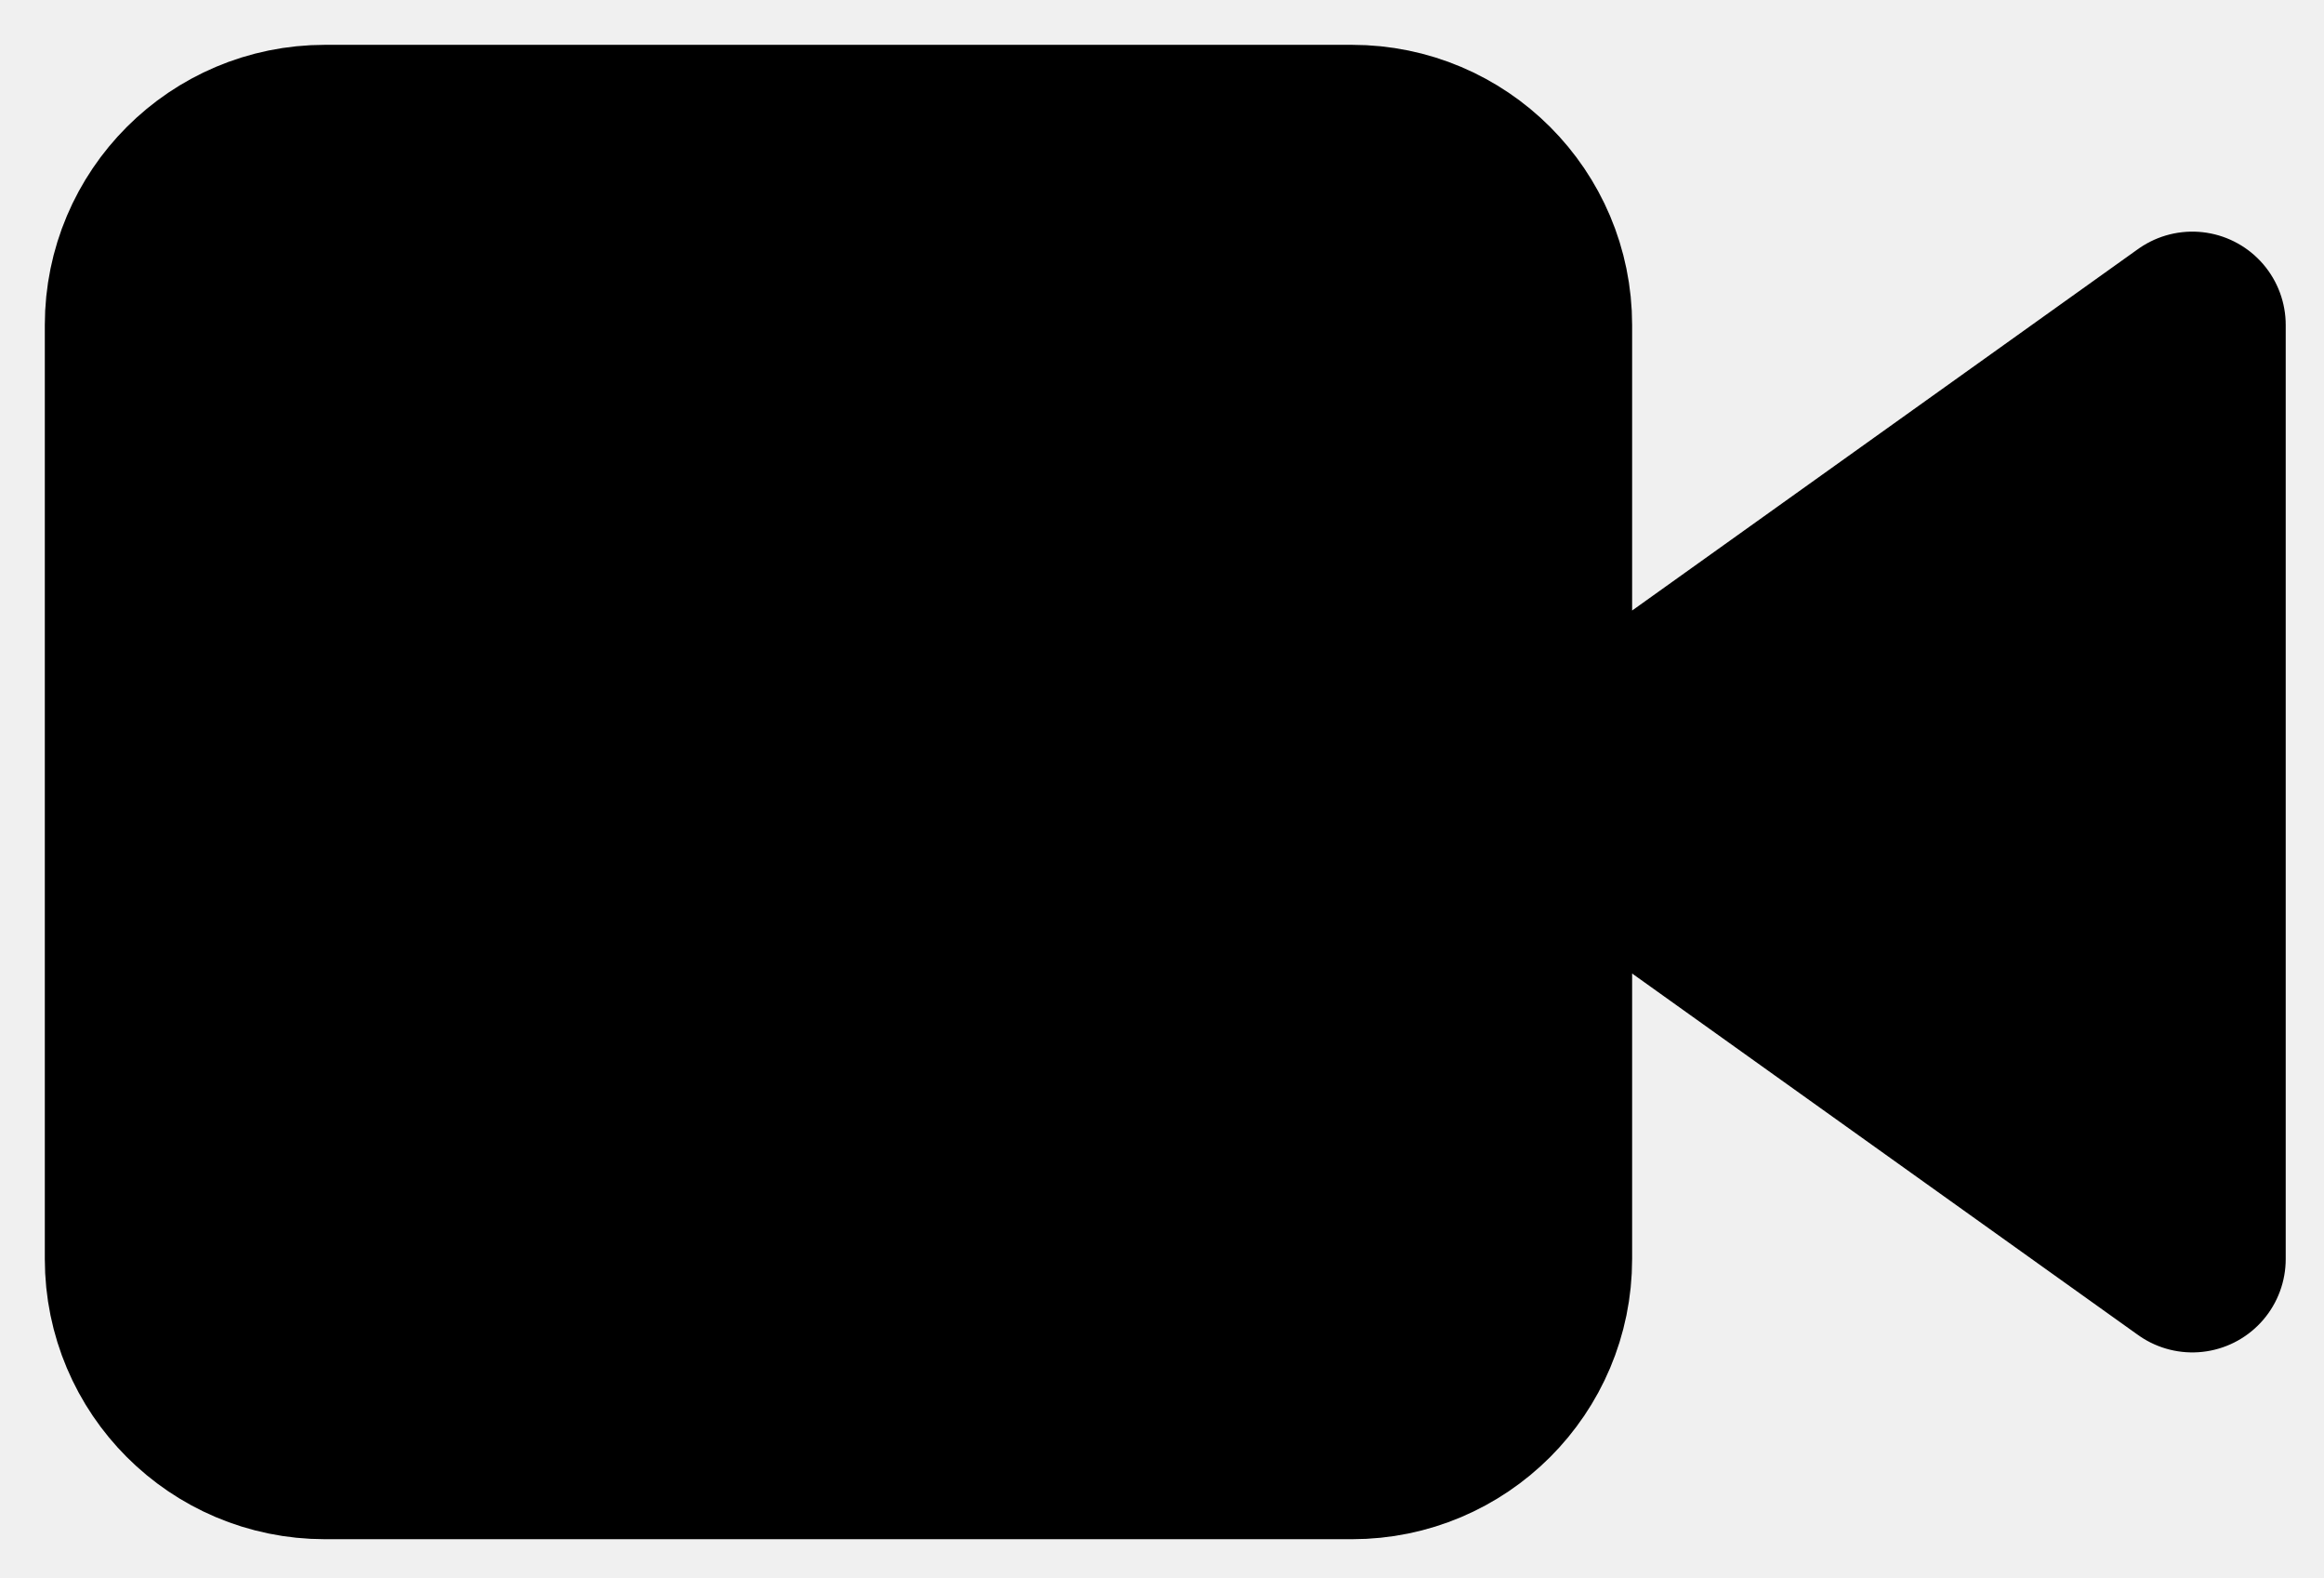
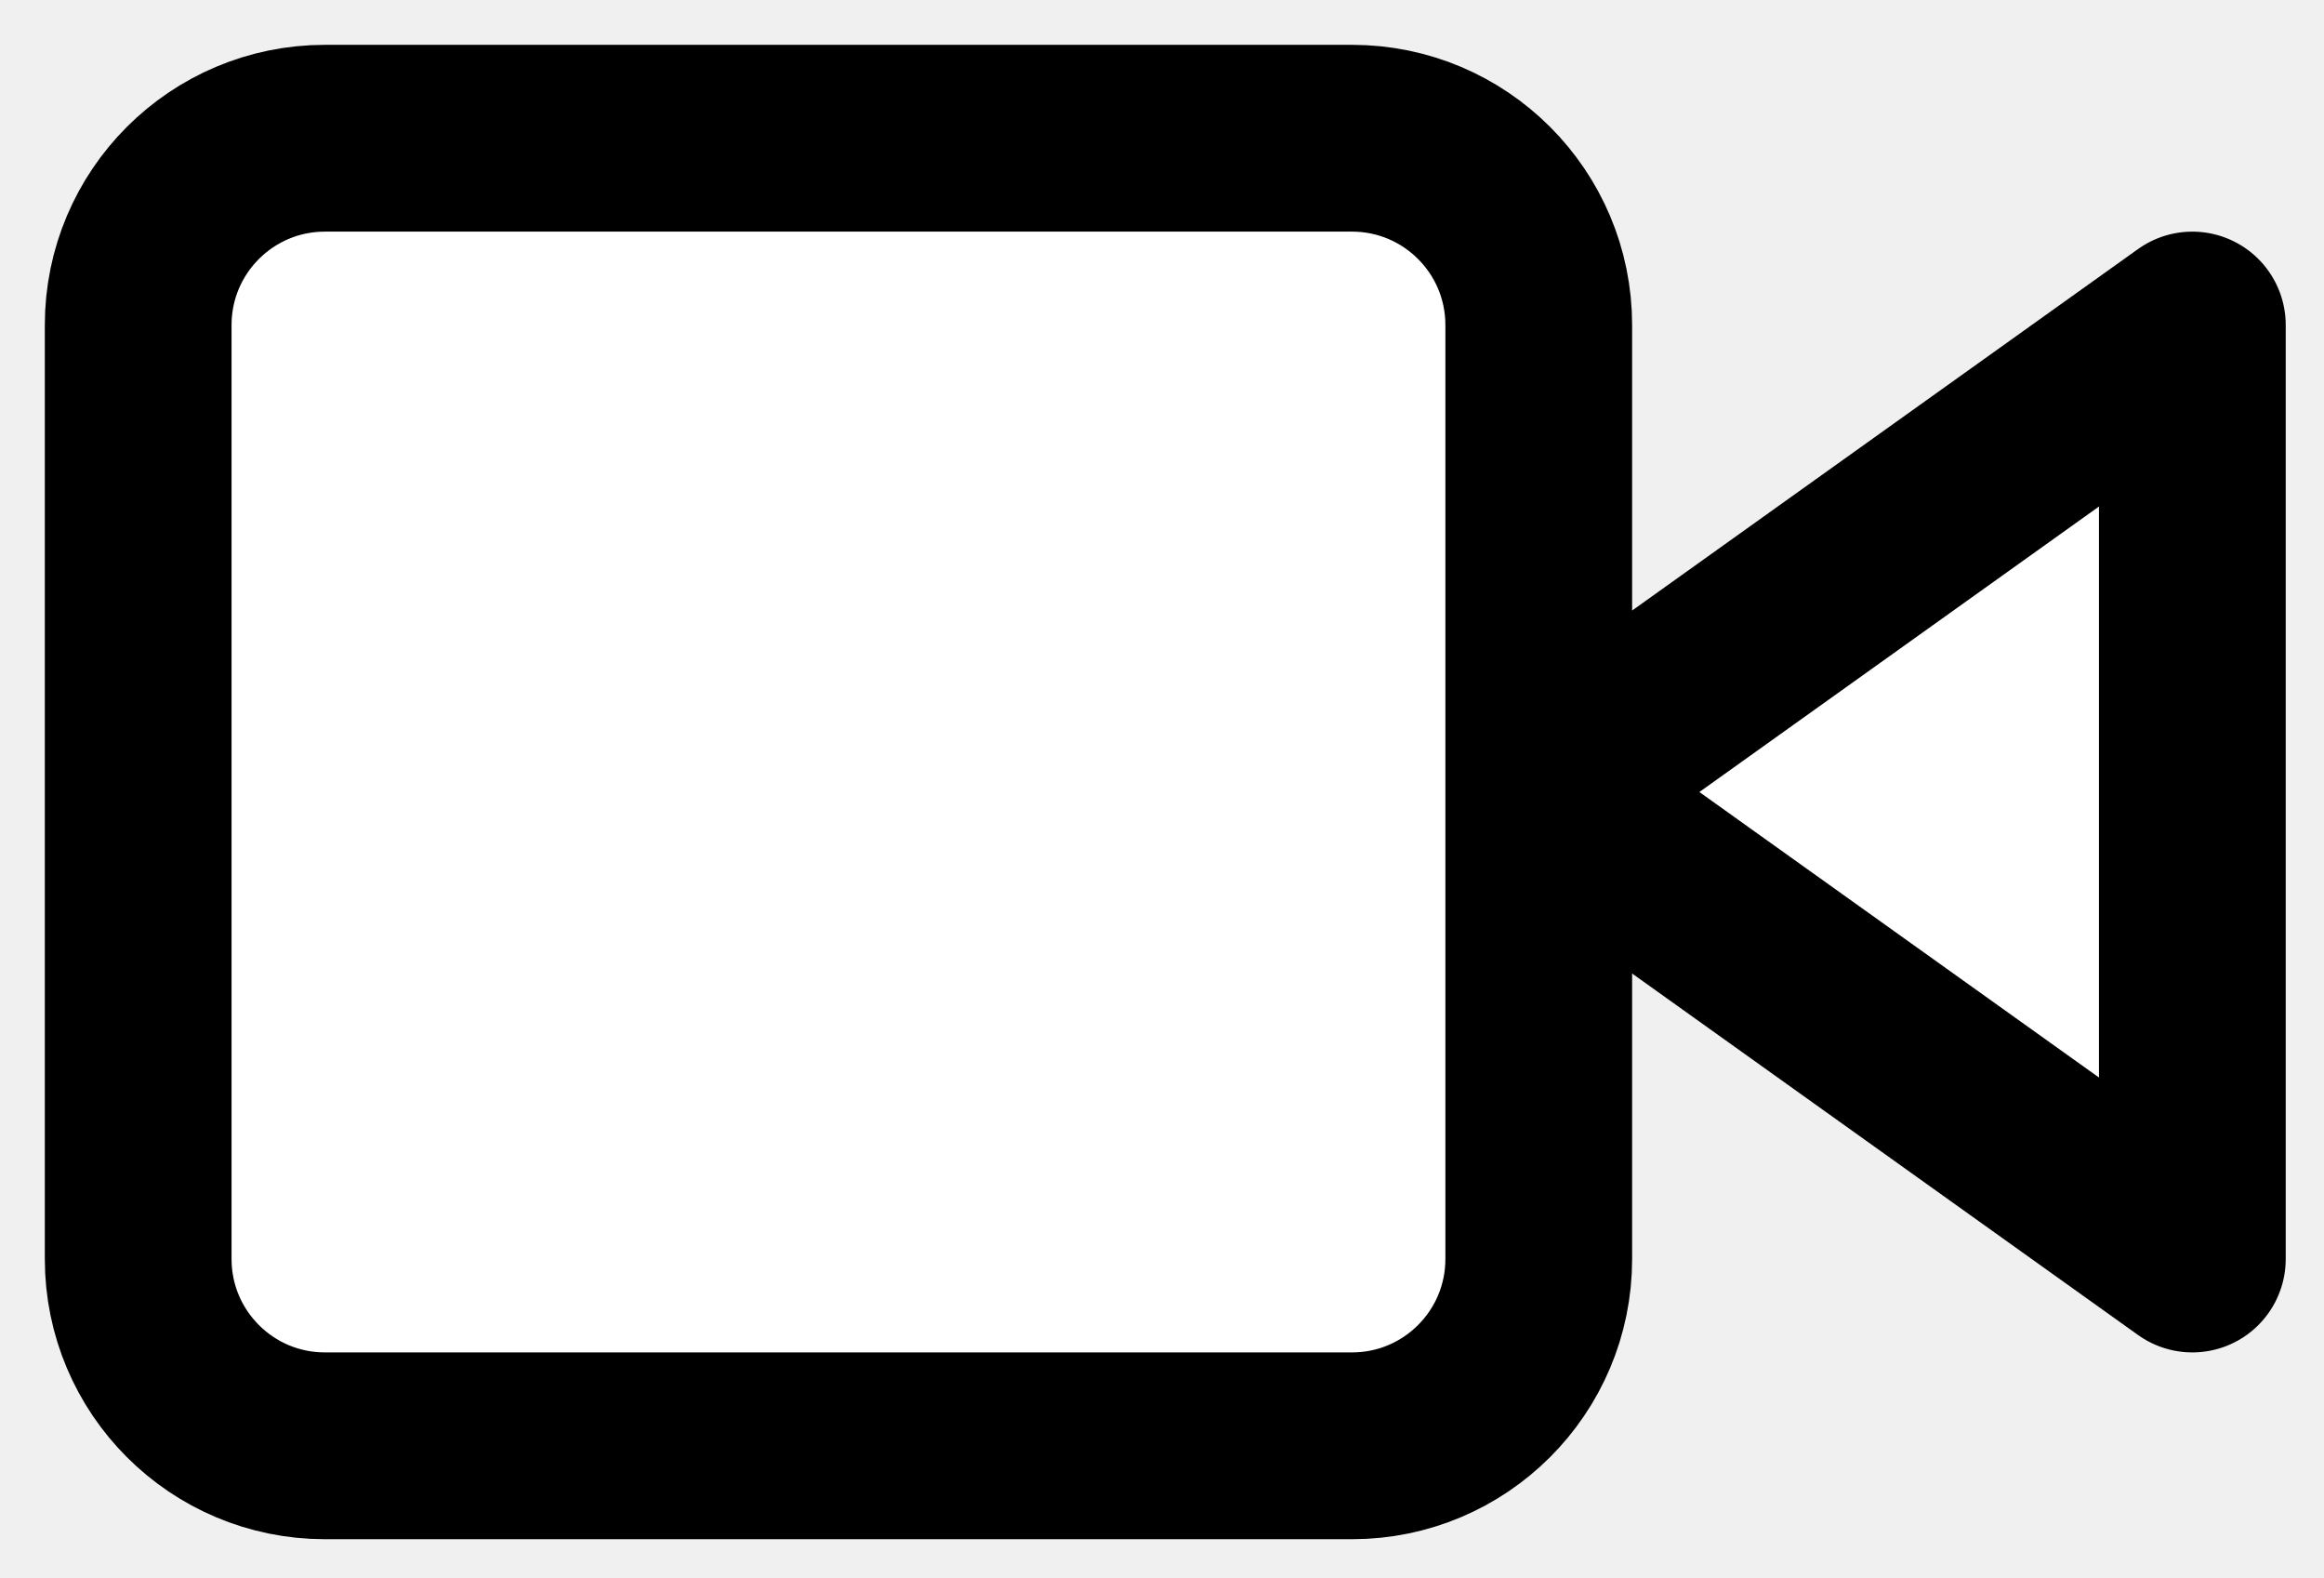
<svg xmlns="http://www.w3.org/2000/svg" viewBox="-.23 -.48 24.89 16.89">
-   <path d="m23.25 3-7 5 7 5zm-9-2h-11a2 2 0 0 0 -2 2v10a2 2 0 0 0 2 2h11a2 2 0 0 0 2-2v-10a2 2 0 0 0 -2-2z" stroke="#000" stroke-linecap="round" stroke-linejoin="round" stroke-width="2" />
+   <path d="m23.25 3-7 5 7 5zm-9-2h-11a2 2 0 0 0 -2 2v10a2 2 0 0 0 2 2h11a2 2 0 0 0 2-2v-10a2 2 0 0 0 -2-2z" stroke="#000" stroke-linecap="round" stroke-linejoin="round" fill="#FFF" stroke-width="2" />
</svg>
